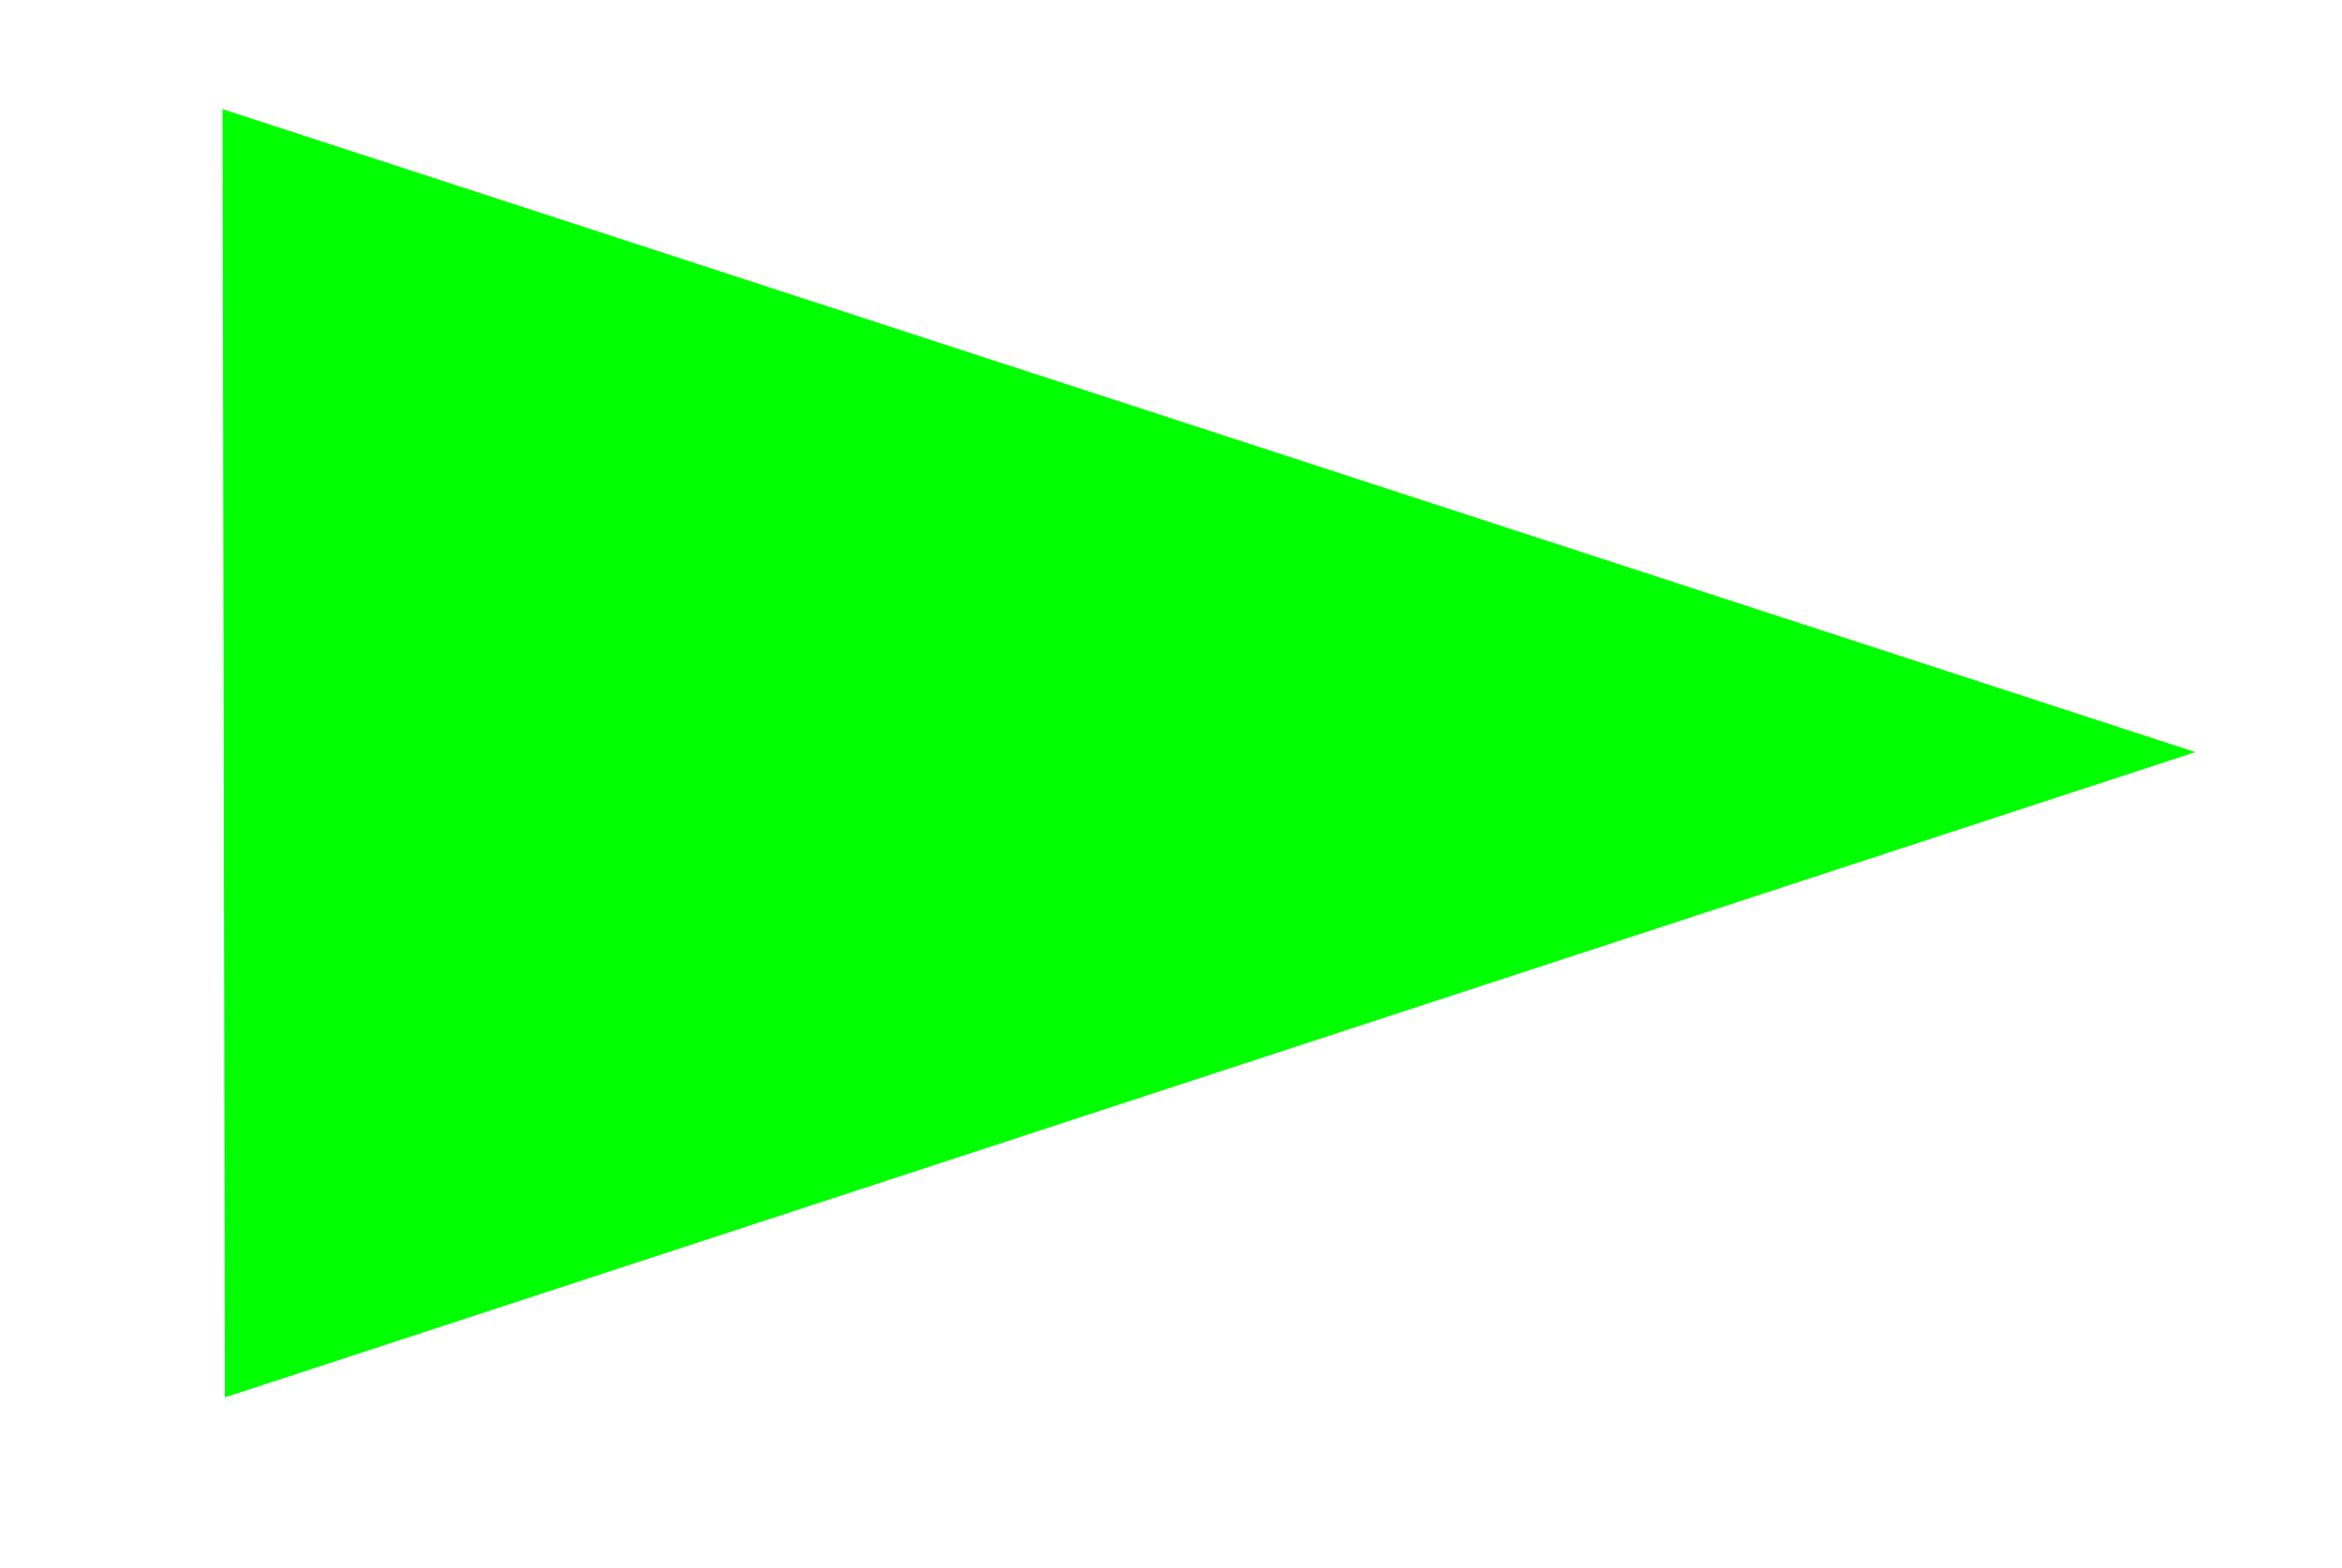
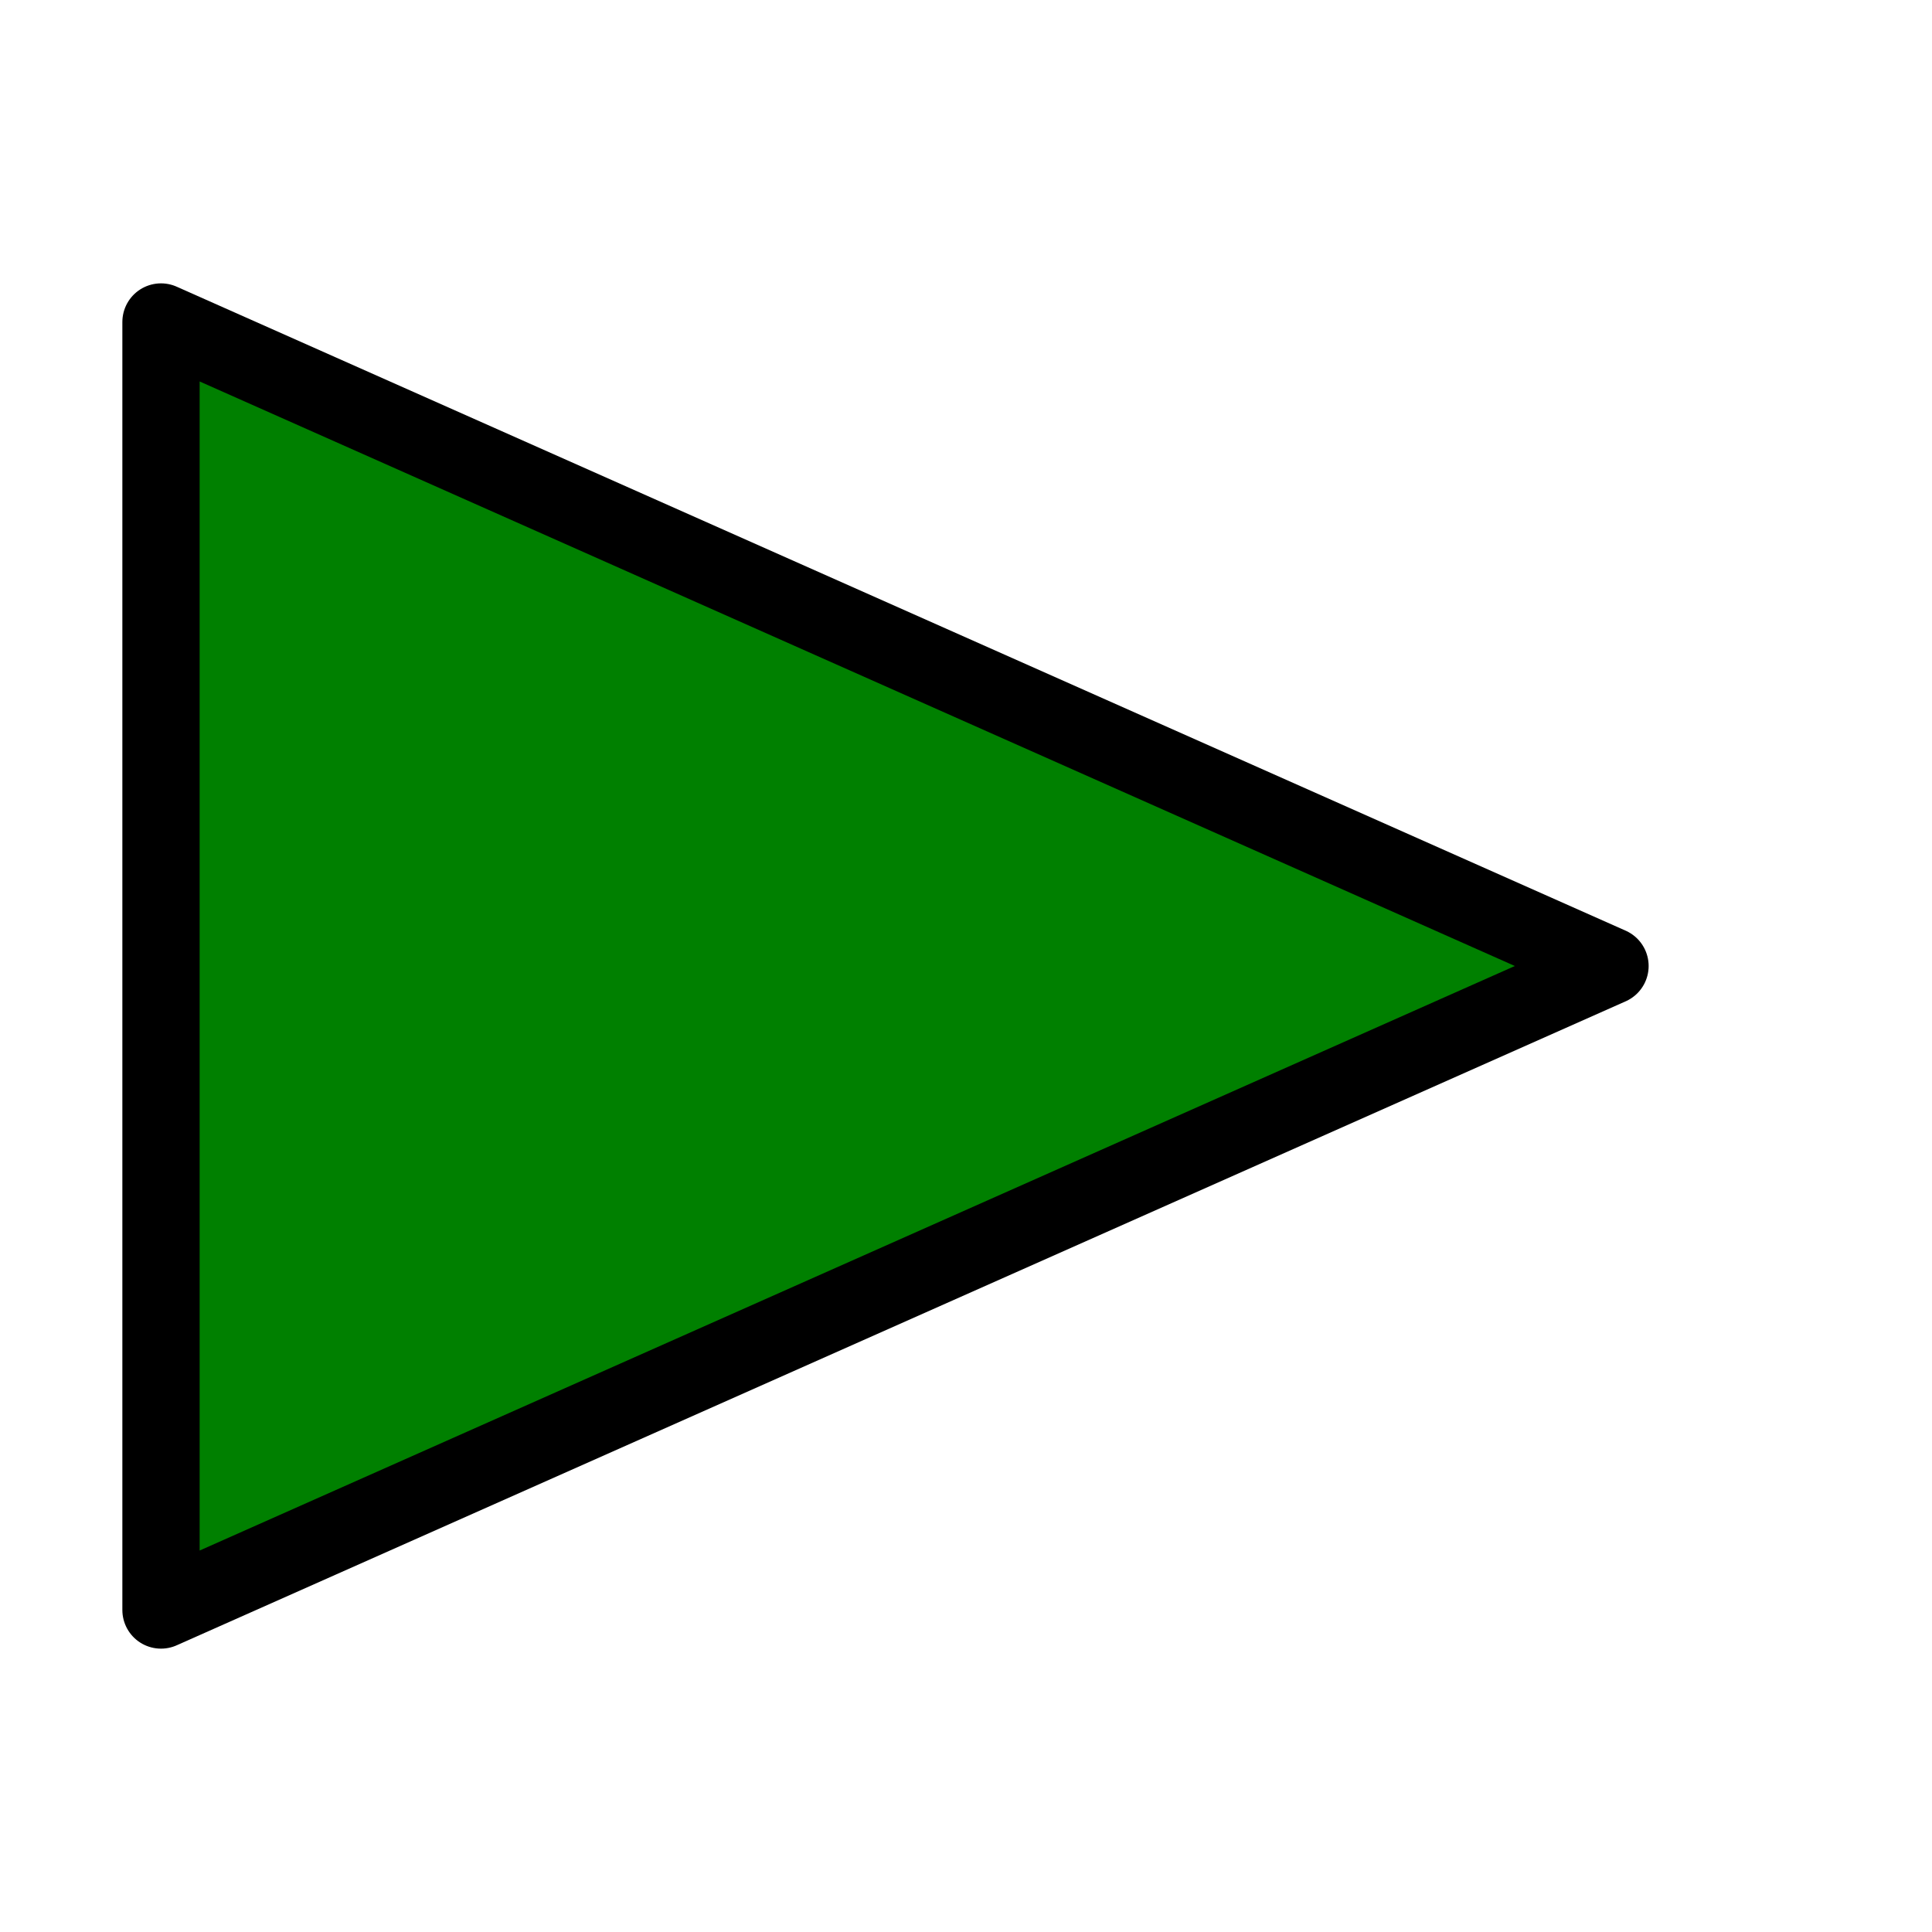
- <svg xmlns="http://www.w3.org/2000/svg" width="146.277mm" height="97.896mm" viewBox="0 0 146.277 97.896" version="1.1" id="svg8">
-   <defs id="defs2" />
-   <g id="layer1" transform="translate(-13.22917,-13.22917)">
-     <path style="fill:#00ff00;stroke-width:0.265" id="path20" d="M 154.929,77.43 75.097,123.632 75.001,31.394 Z" transform="matrix(1.541601,0,0,0.8724325,-88.49255,-7.342533)" />
-   </g>
+ <svg xmlns="http://www.w3.org/2000/svg" viewBox="0 0 24 24" width="48" height="48">
+   <polygon points="2 4, 2 20, 20 12" fill="green" stroke="black" stroke-width="4%" stroke-linejoin="round" />
</svg>
